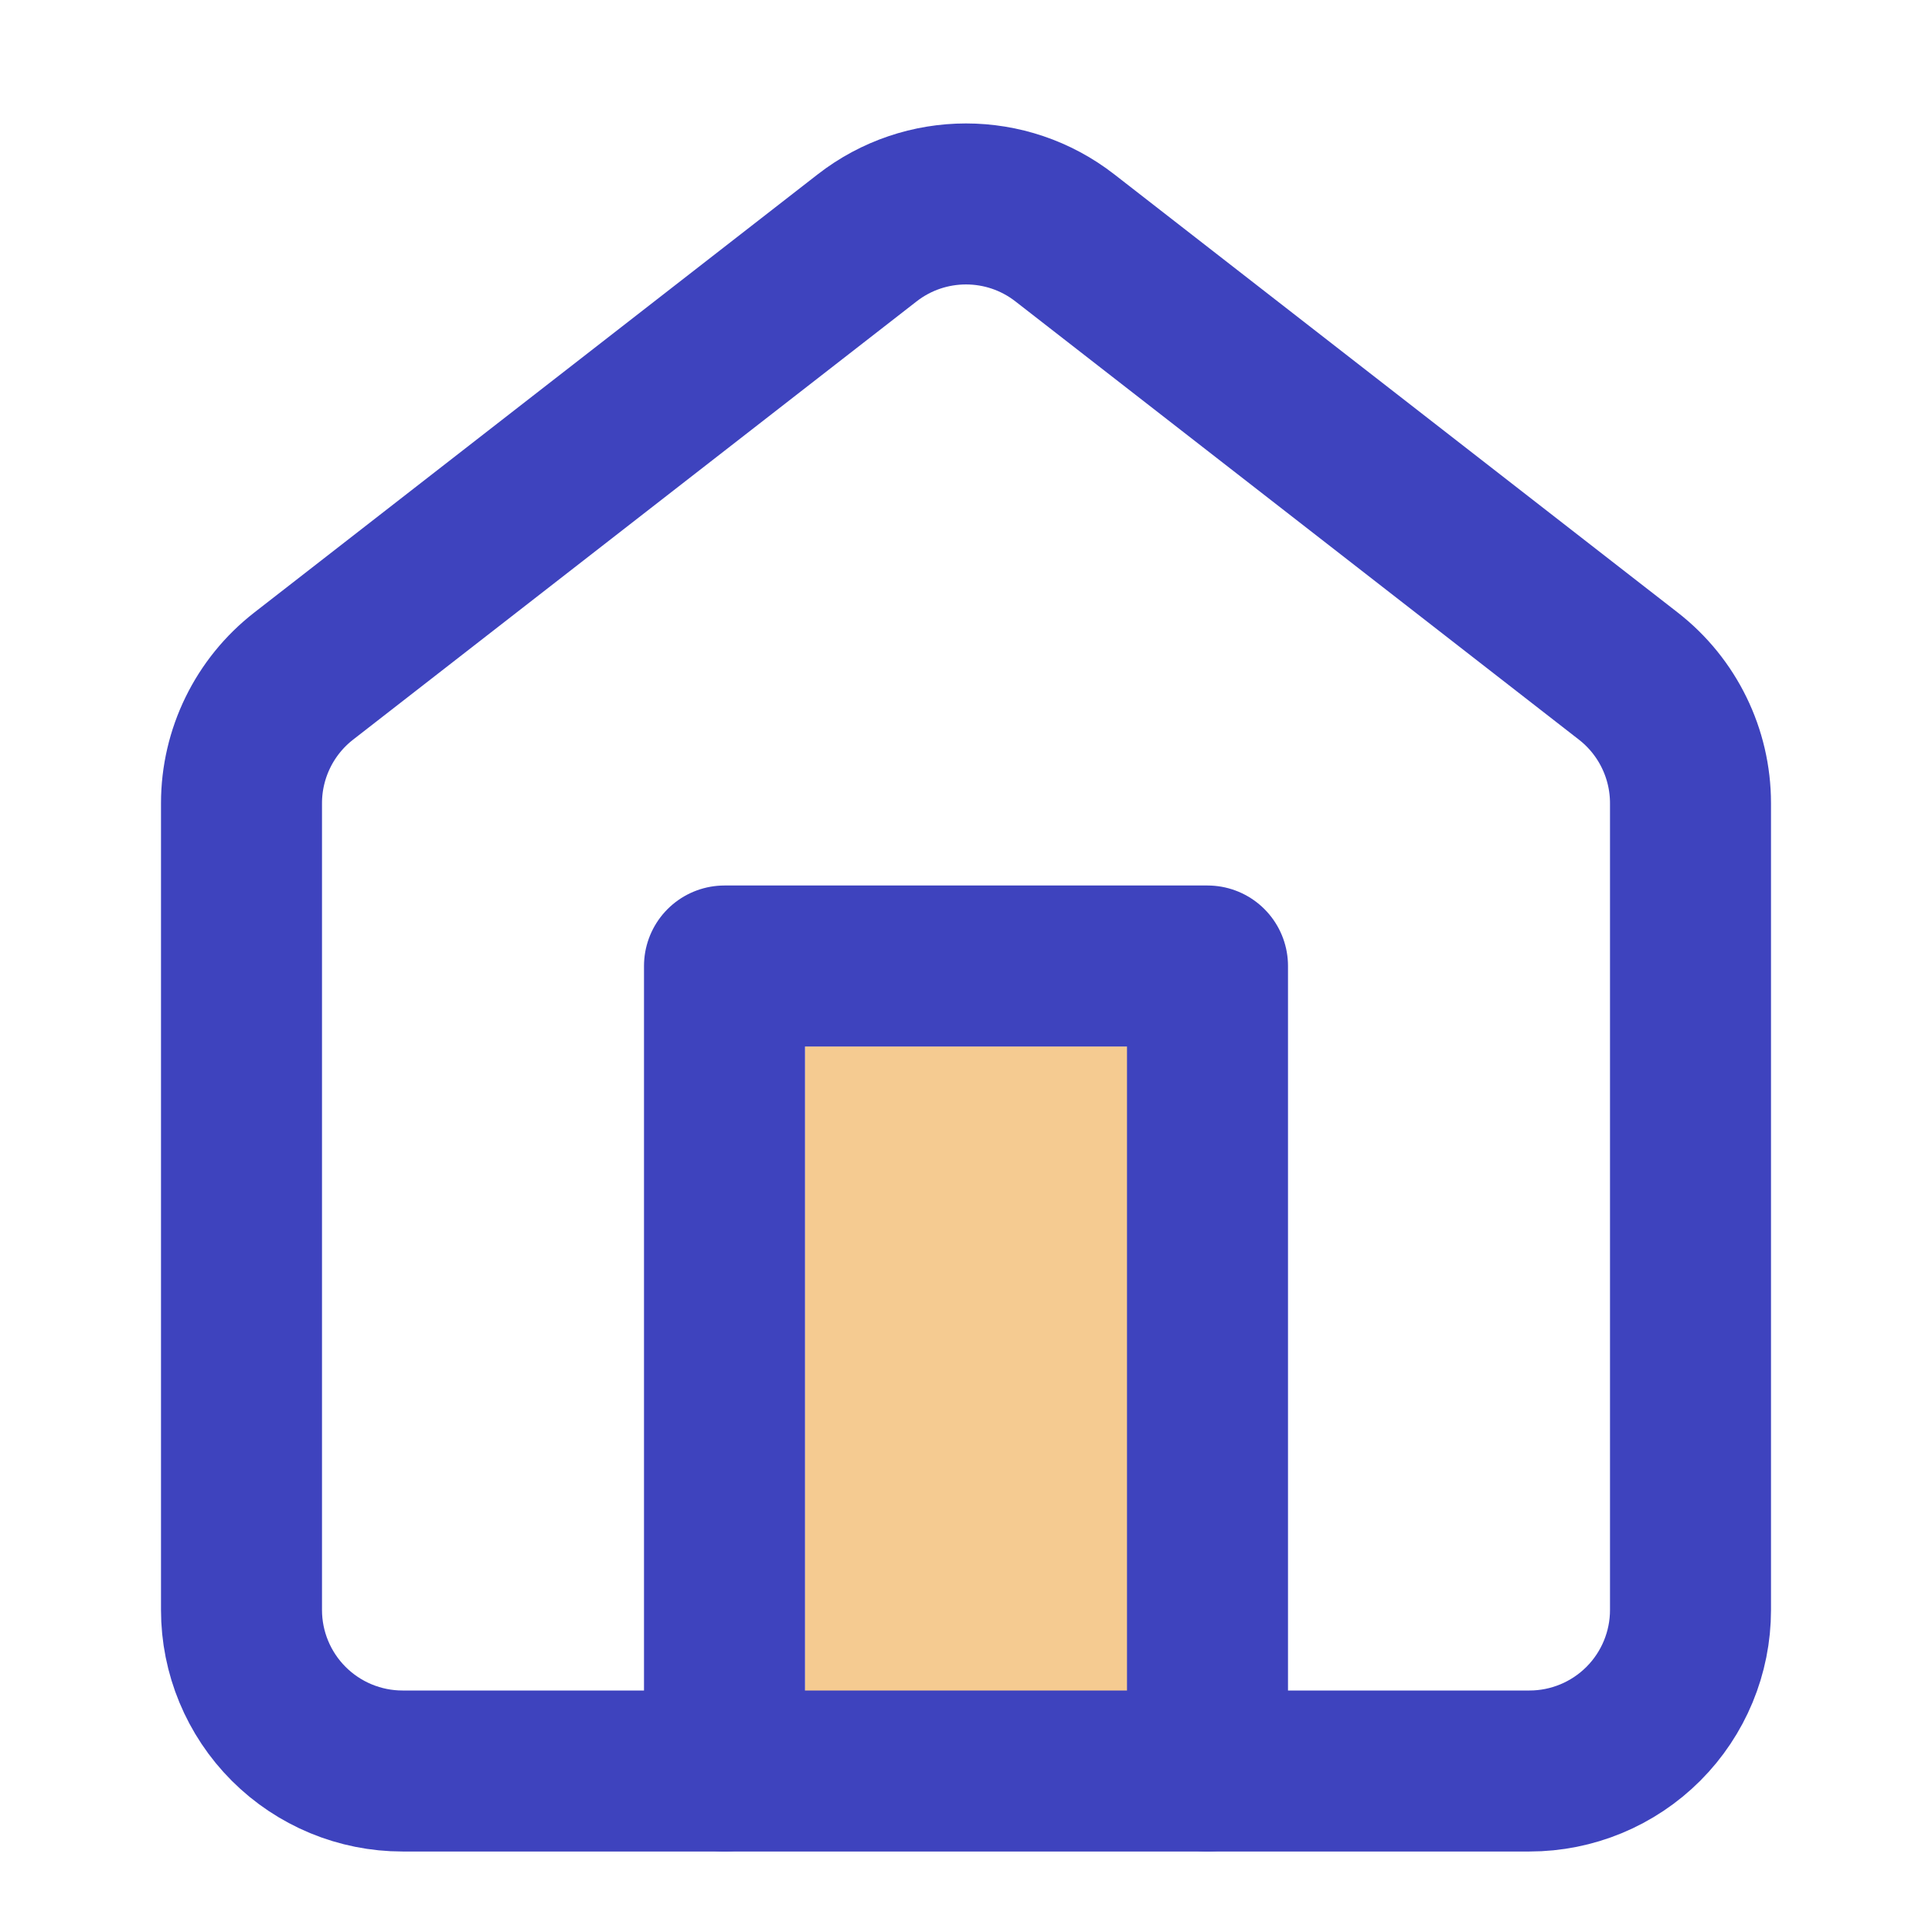
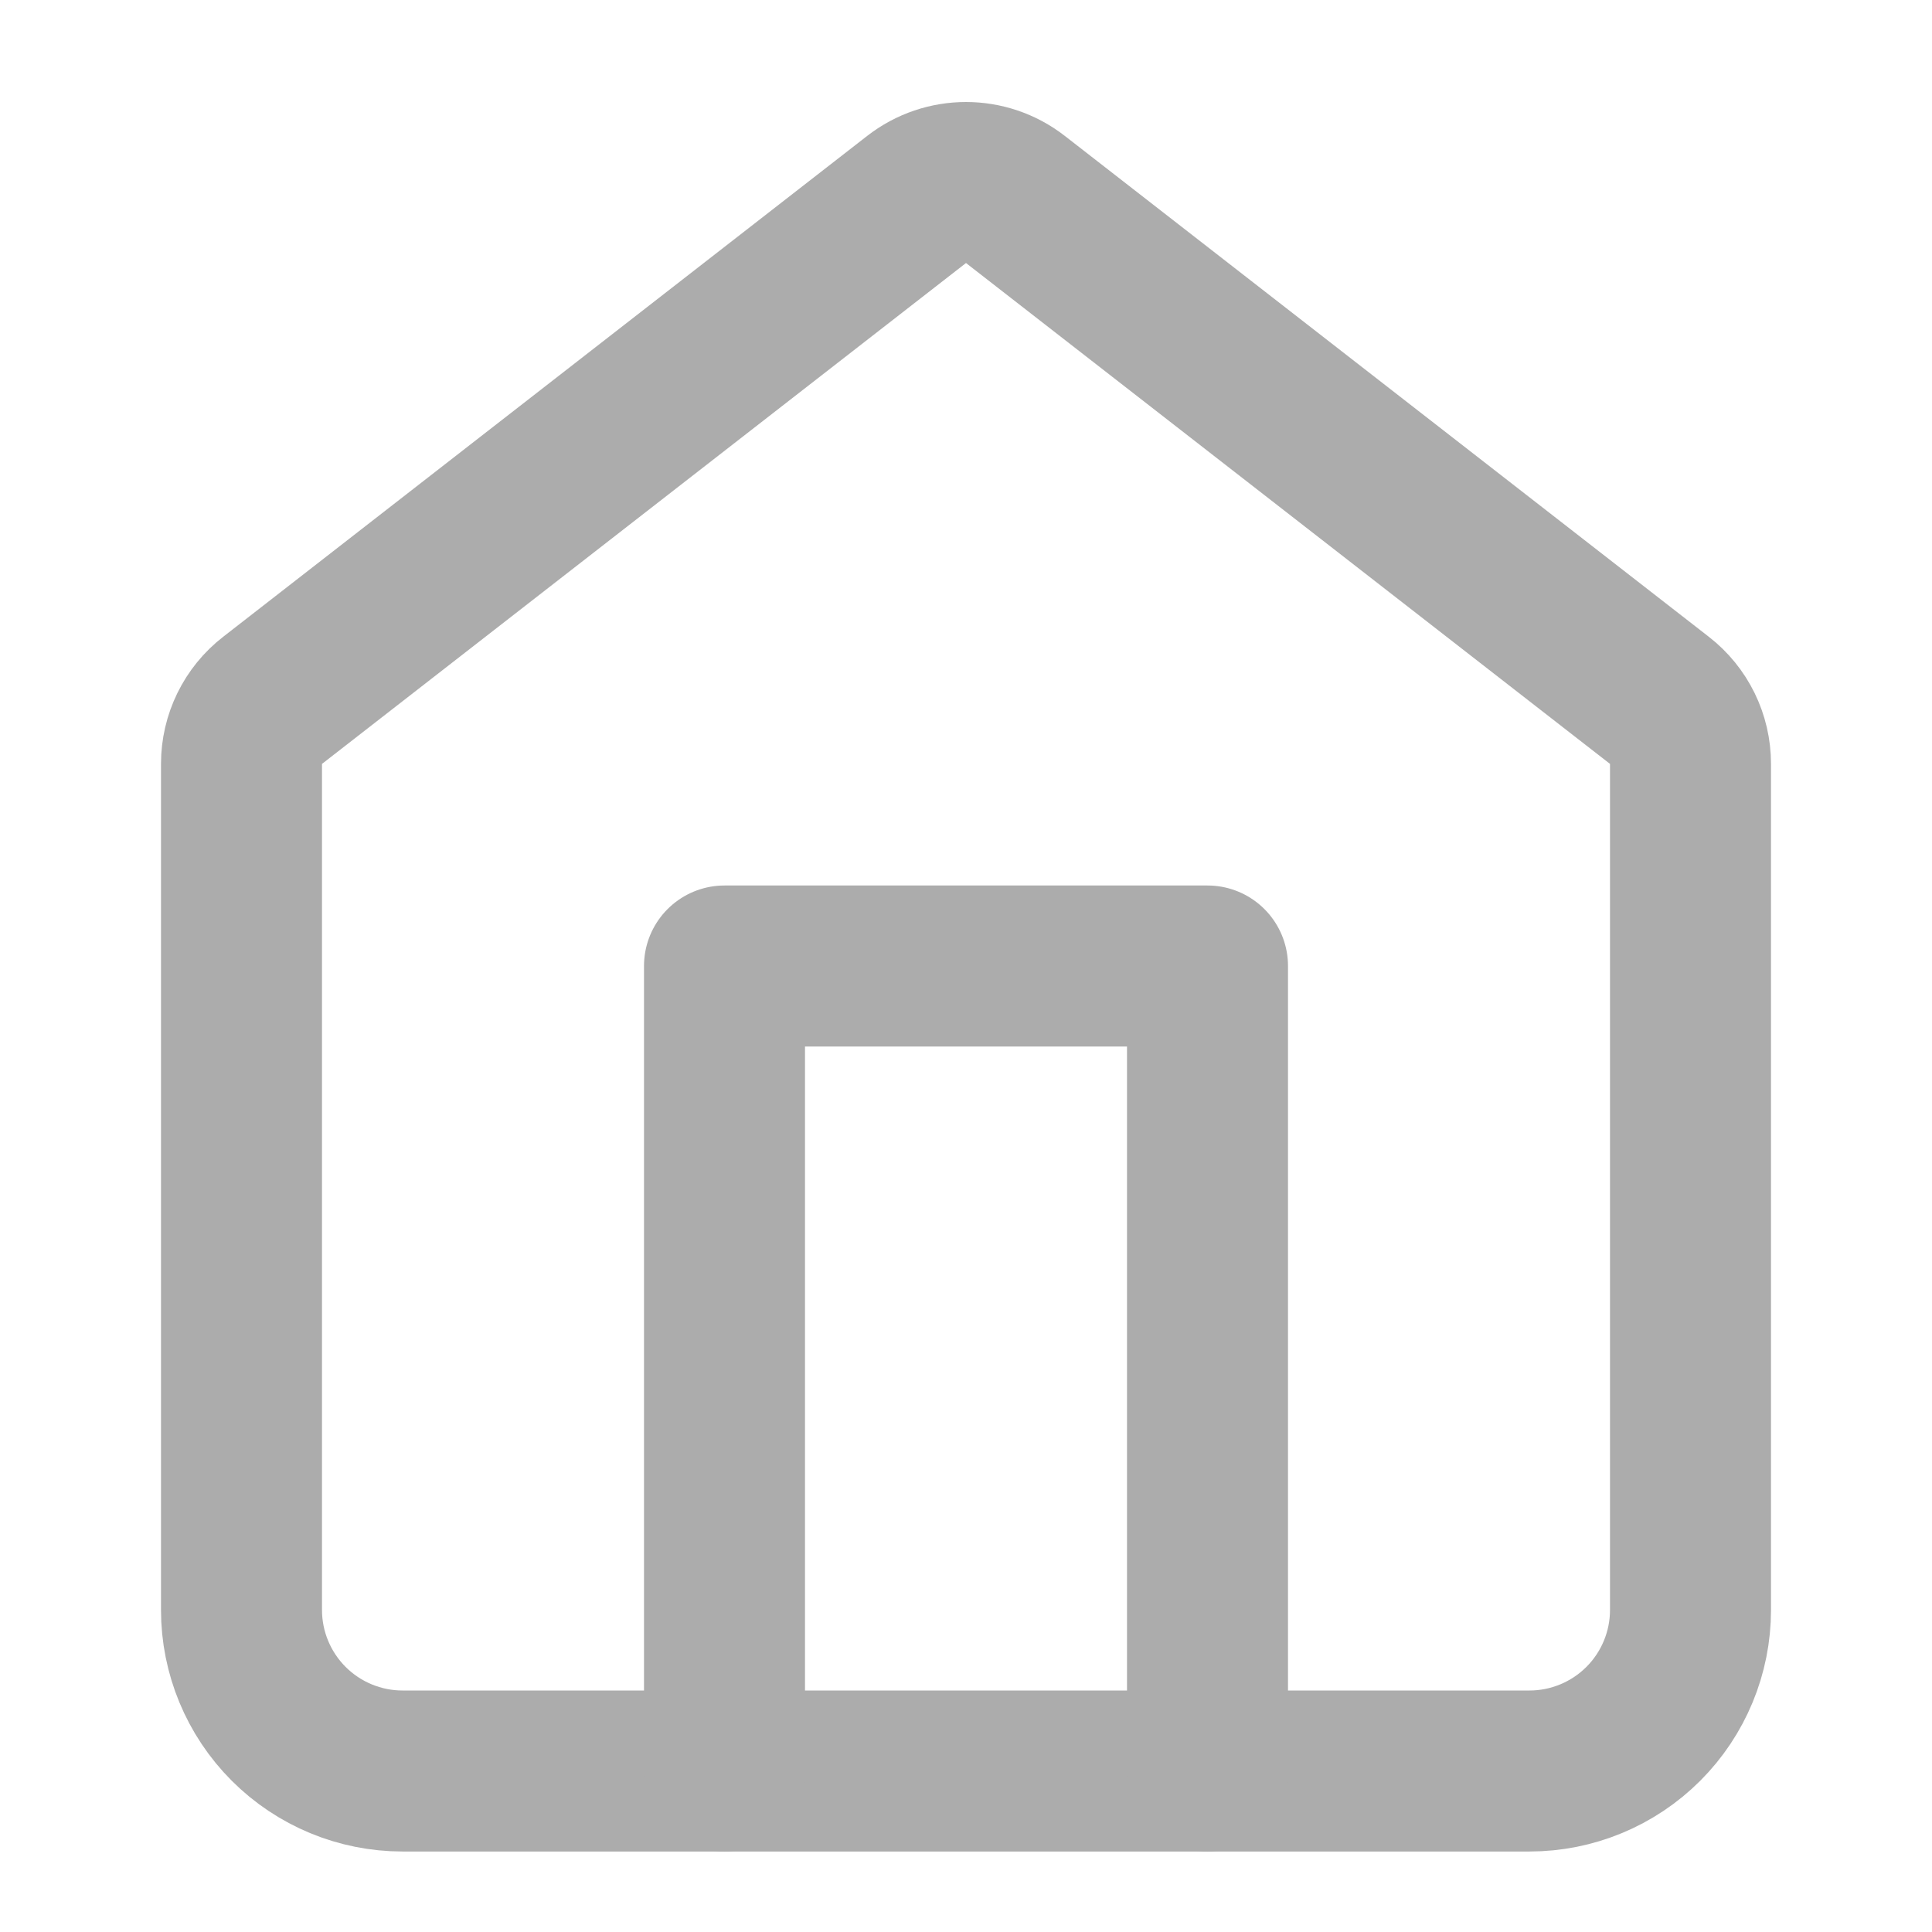
<svg xmlns="http://www.w3.org/2000/svg" width="24" height="24" viewBox="0 0 24 24" fill="none">
-   <rect x="10" y="13" width="5" height="9" fill="#F5CB91" />
-   <path d="M3 9.978C3 9.361 3.285 8.778 3.772 8.399L10.772 2.955C11.494 2.393 12.506 2.393 13.228 2.955L20.228 8.399C20.715 8.778 21 9.361 21 9.978V20C21 20.53 20.789 21.039 20.414 21.414C20.039 21.789 19.53 22 19 22H5C4.47 22 3.961 21.789 3.586 21.414C3.211 21.039 3 20.53 3 20V9.978Z" stroke="#3E43BE" stroke-width="2" stroke-linecap="round" stroke-linejoin="round" />
-   <path d="M9 22V12H15V22" stroke="#3E43BE" stroke-width="2" stroke-linecap="round" stroke-linejoin="round" />
+   <path d="M3 9.489C3 9.18 3.142 8.889 3.386 8.7L11.386 2.478C11.747 2.197 12.253 2.197 12.614 2.478L20.614 8.7C20.858 8.889 21 9.18 21 9.489V20C21 20.53 20.789 21.039 20.414 21.414C20.039 21.789 19.53 22 19 22H5C4.47 22 3.961 21.789 3.586 21.414C3.211 21.039 3 20.53 3 20V9.489Z" stroke="#ACACAC" stroke-width="2" stroke-linecap="round" stroke-linejoin="round" />
+   <path d="M9 22V12H15V22" stroke="#ACACAC" stroke-width="2" stroke-linecap="round" stroke-linejoin="round" />
</svg>
